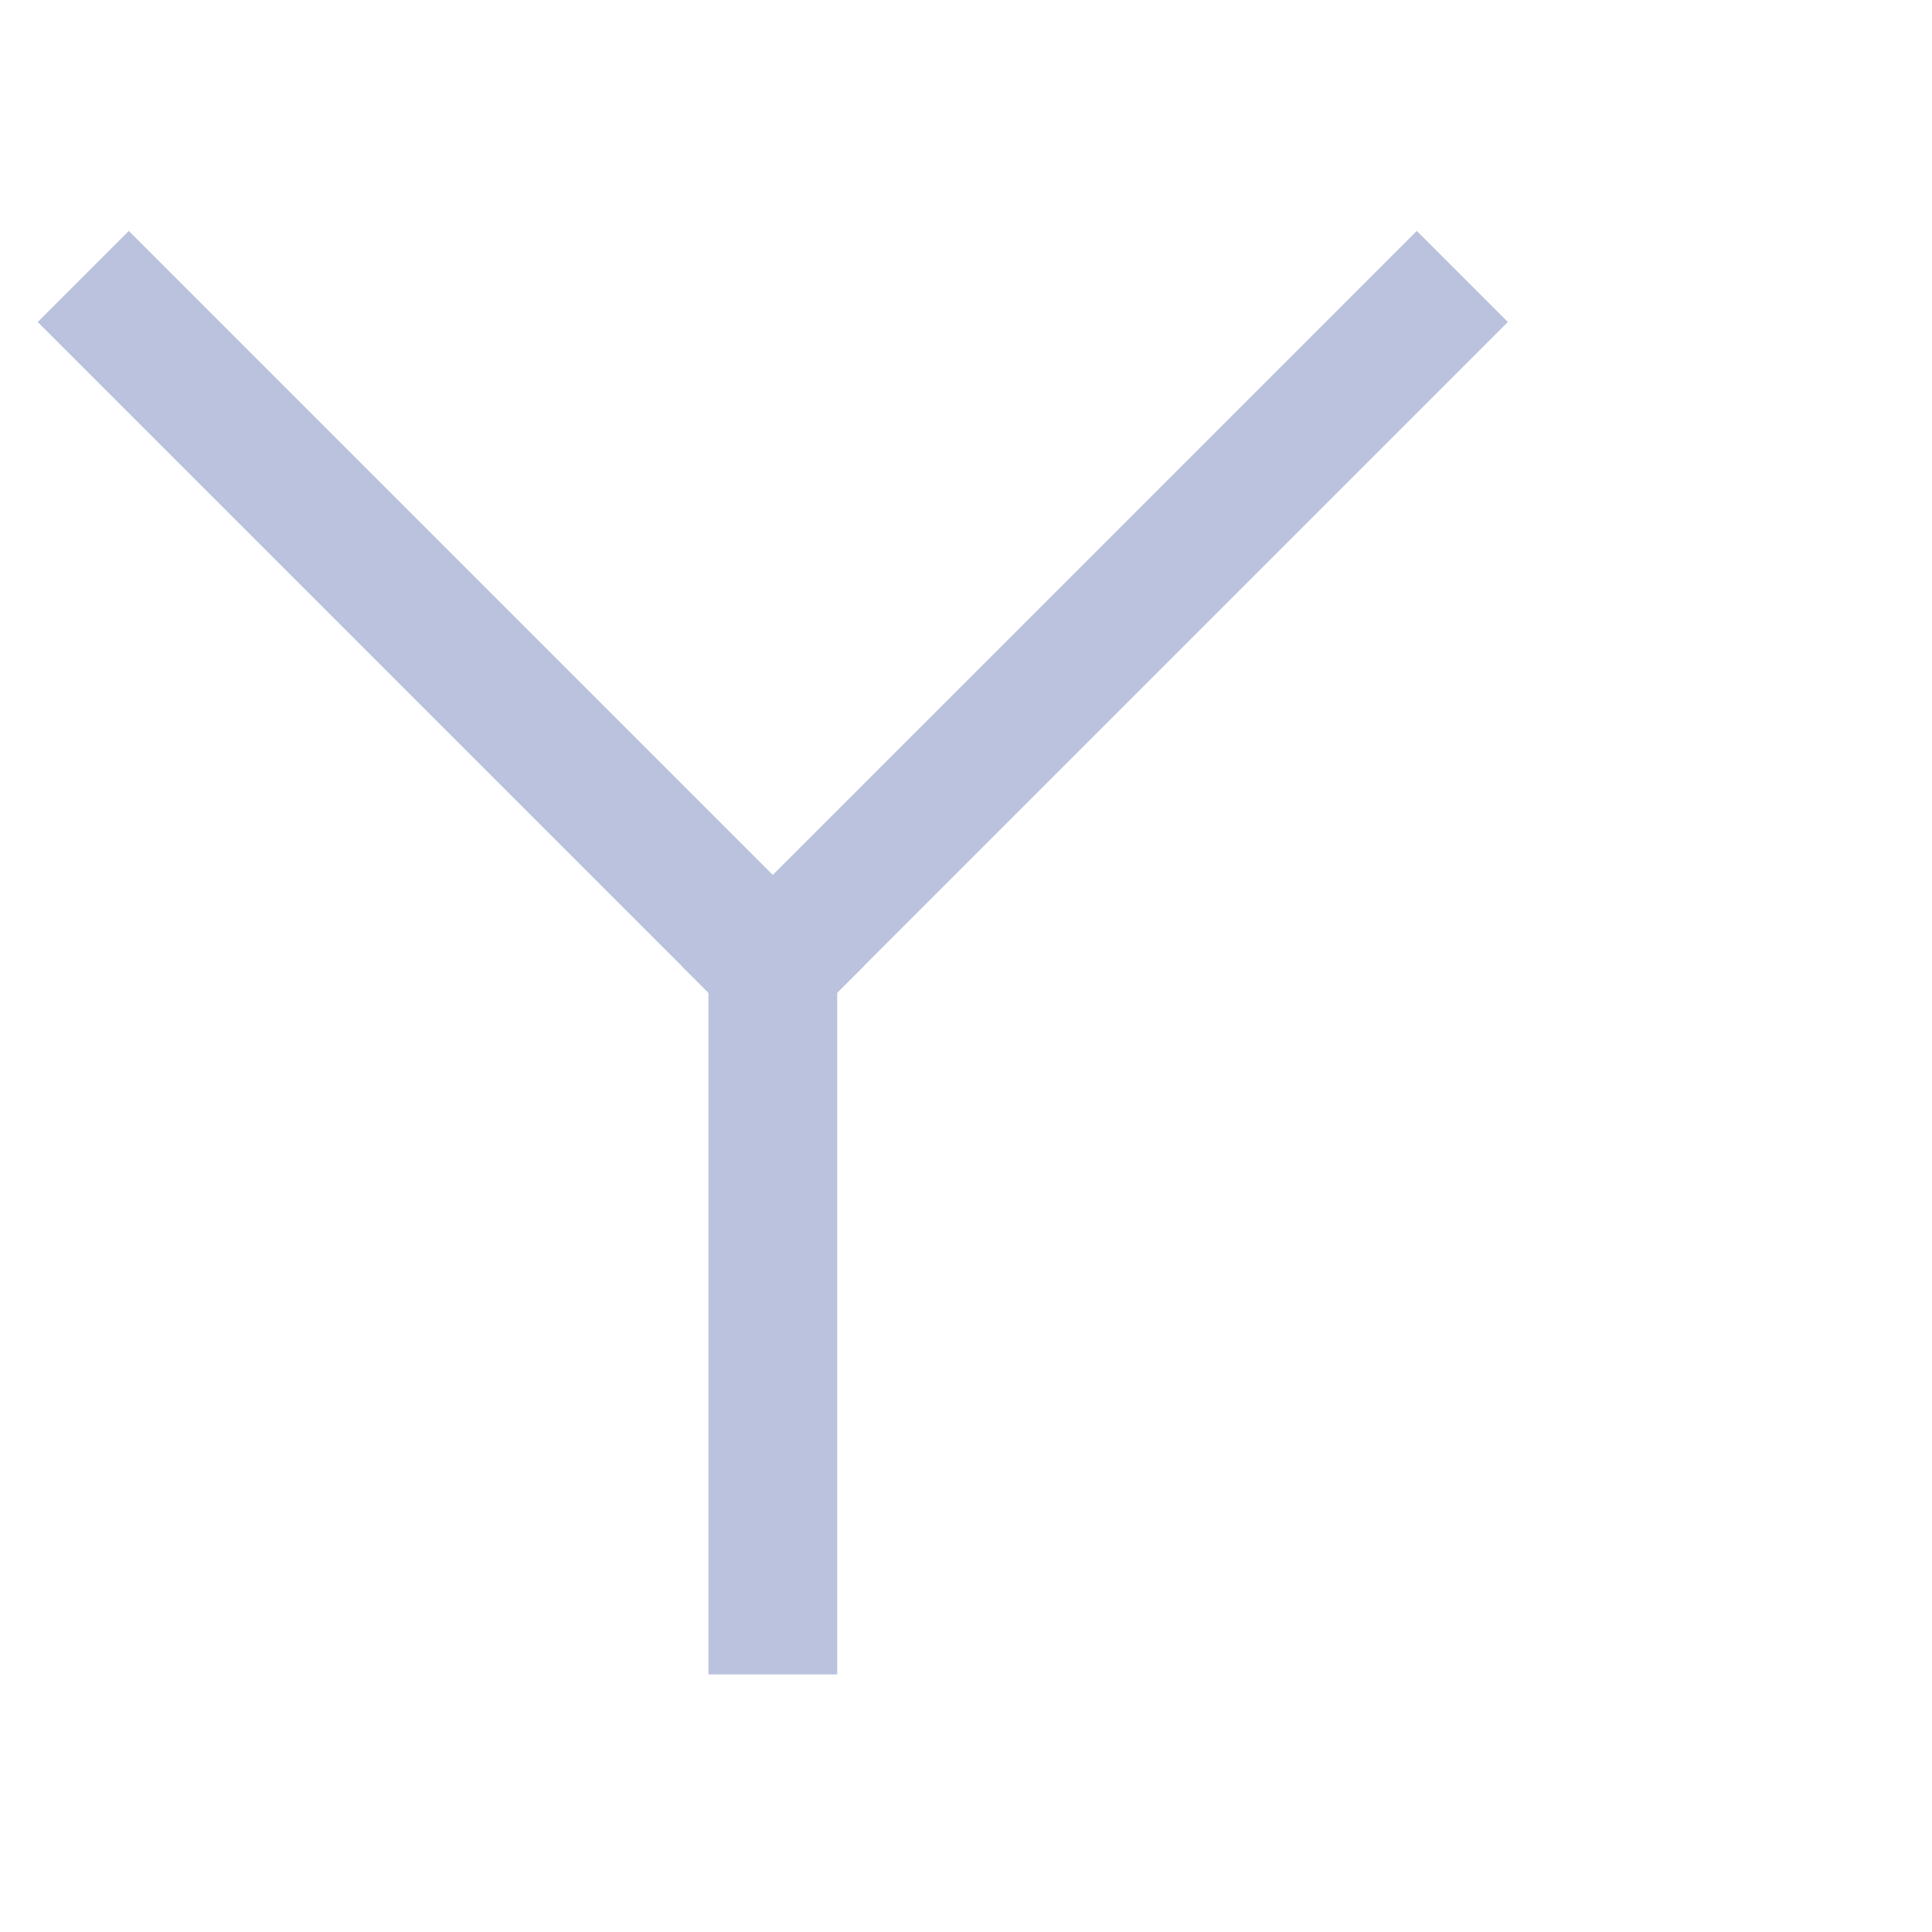
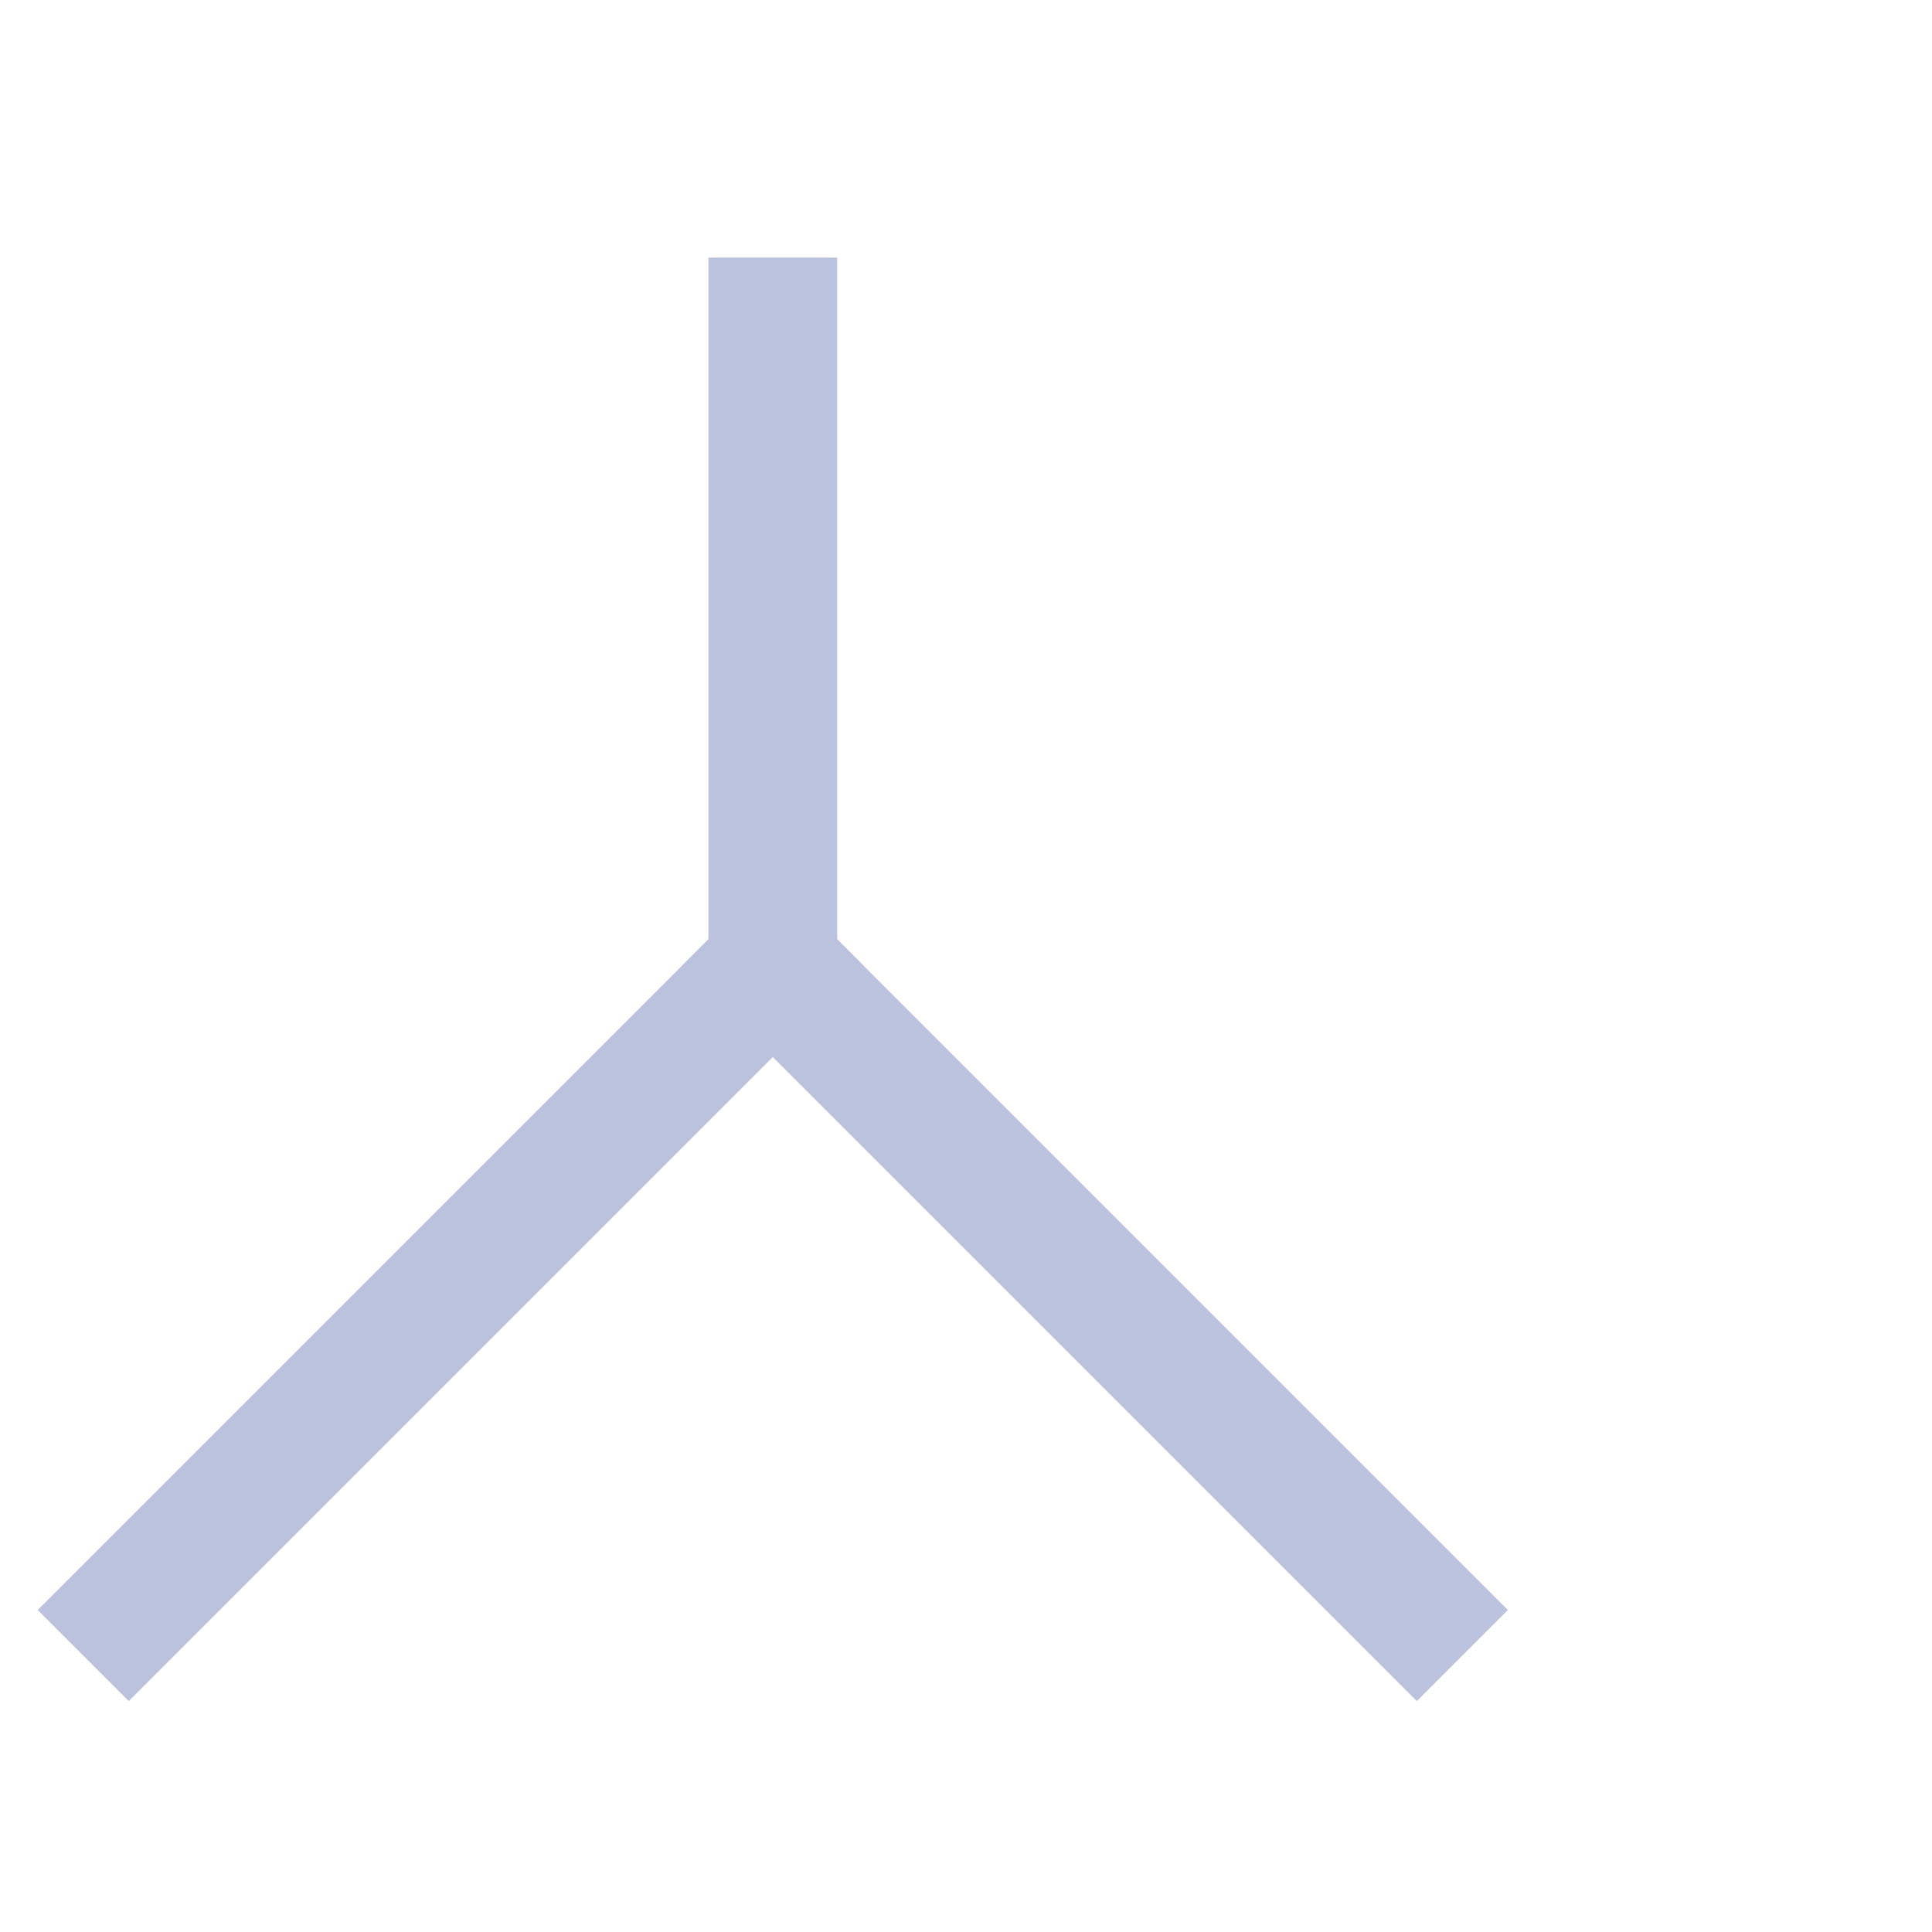
<svg xmlns="http://www.w3.org/2000/svg" width="150" height="150" viewBox="-10 0 150 100">
  <defs>
    <g id=".">
      <line x1="0" y1="0" x2="0" y2="50" />
      <line x1="0" y1="50" x2="50" y2="100" />
      <line x1="0" y1="50" x2="-50" y2="100" />
    </g>
    <g id="?">
      <use href="#." transform="translate(0,100) scale(1,-1)" />
    </g>
    <g id="!" transform="translate(0,50)">
      <line x1="0" y1="50" x2="0" y2="-50" />
      <line x1="0" y1="50" x2="50" y2="0" />
      <line x1="0" y1="-50" x2="50" y2="-50" />
    </g>
    <g id=",">
      <line x1="0" y1="0" x2="0" y2="200" />
    </g>
    <g id="staQuote">
      <line x1="0" y1="0" x2="0" y2="50" />
      <line x1="0" y1="0" x2="50" y2="0" />
    </g>
    <g id="endQuote">
      <line x1="0" y1="0" x2="0" y2="50" />
      <line x1="0" y1="0" x2="50" y2="50" />
    </g>
  </defs>
  <g stroke="#bac2de" stroke-width="10" stroke-linecap="square" fill="none">
-     <use href="#?" transform="translate(50,0)" />
+     <use href="#." transform="translate(50,0)" />
  </g>
</svg>
